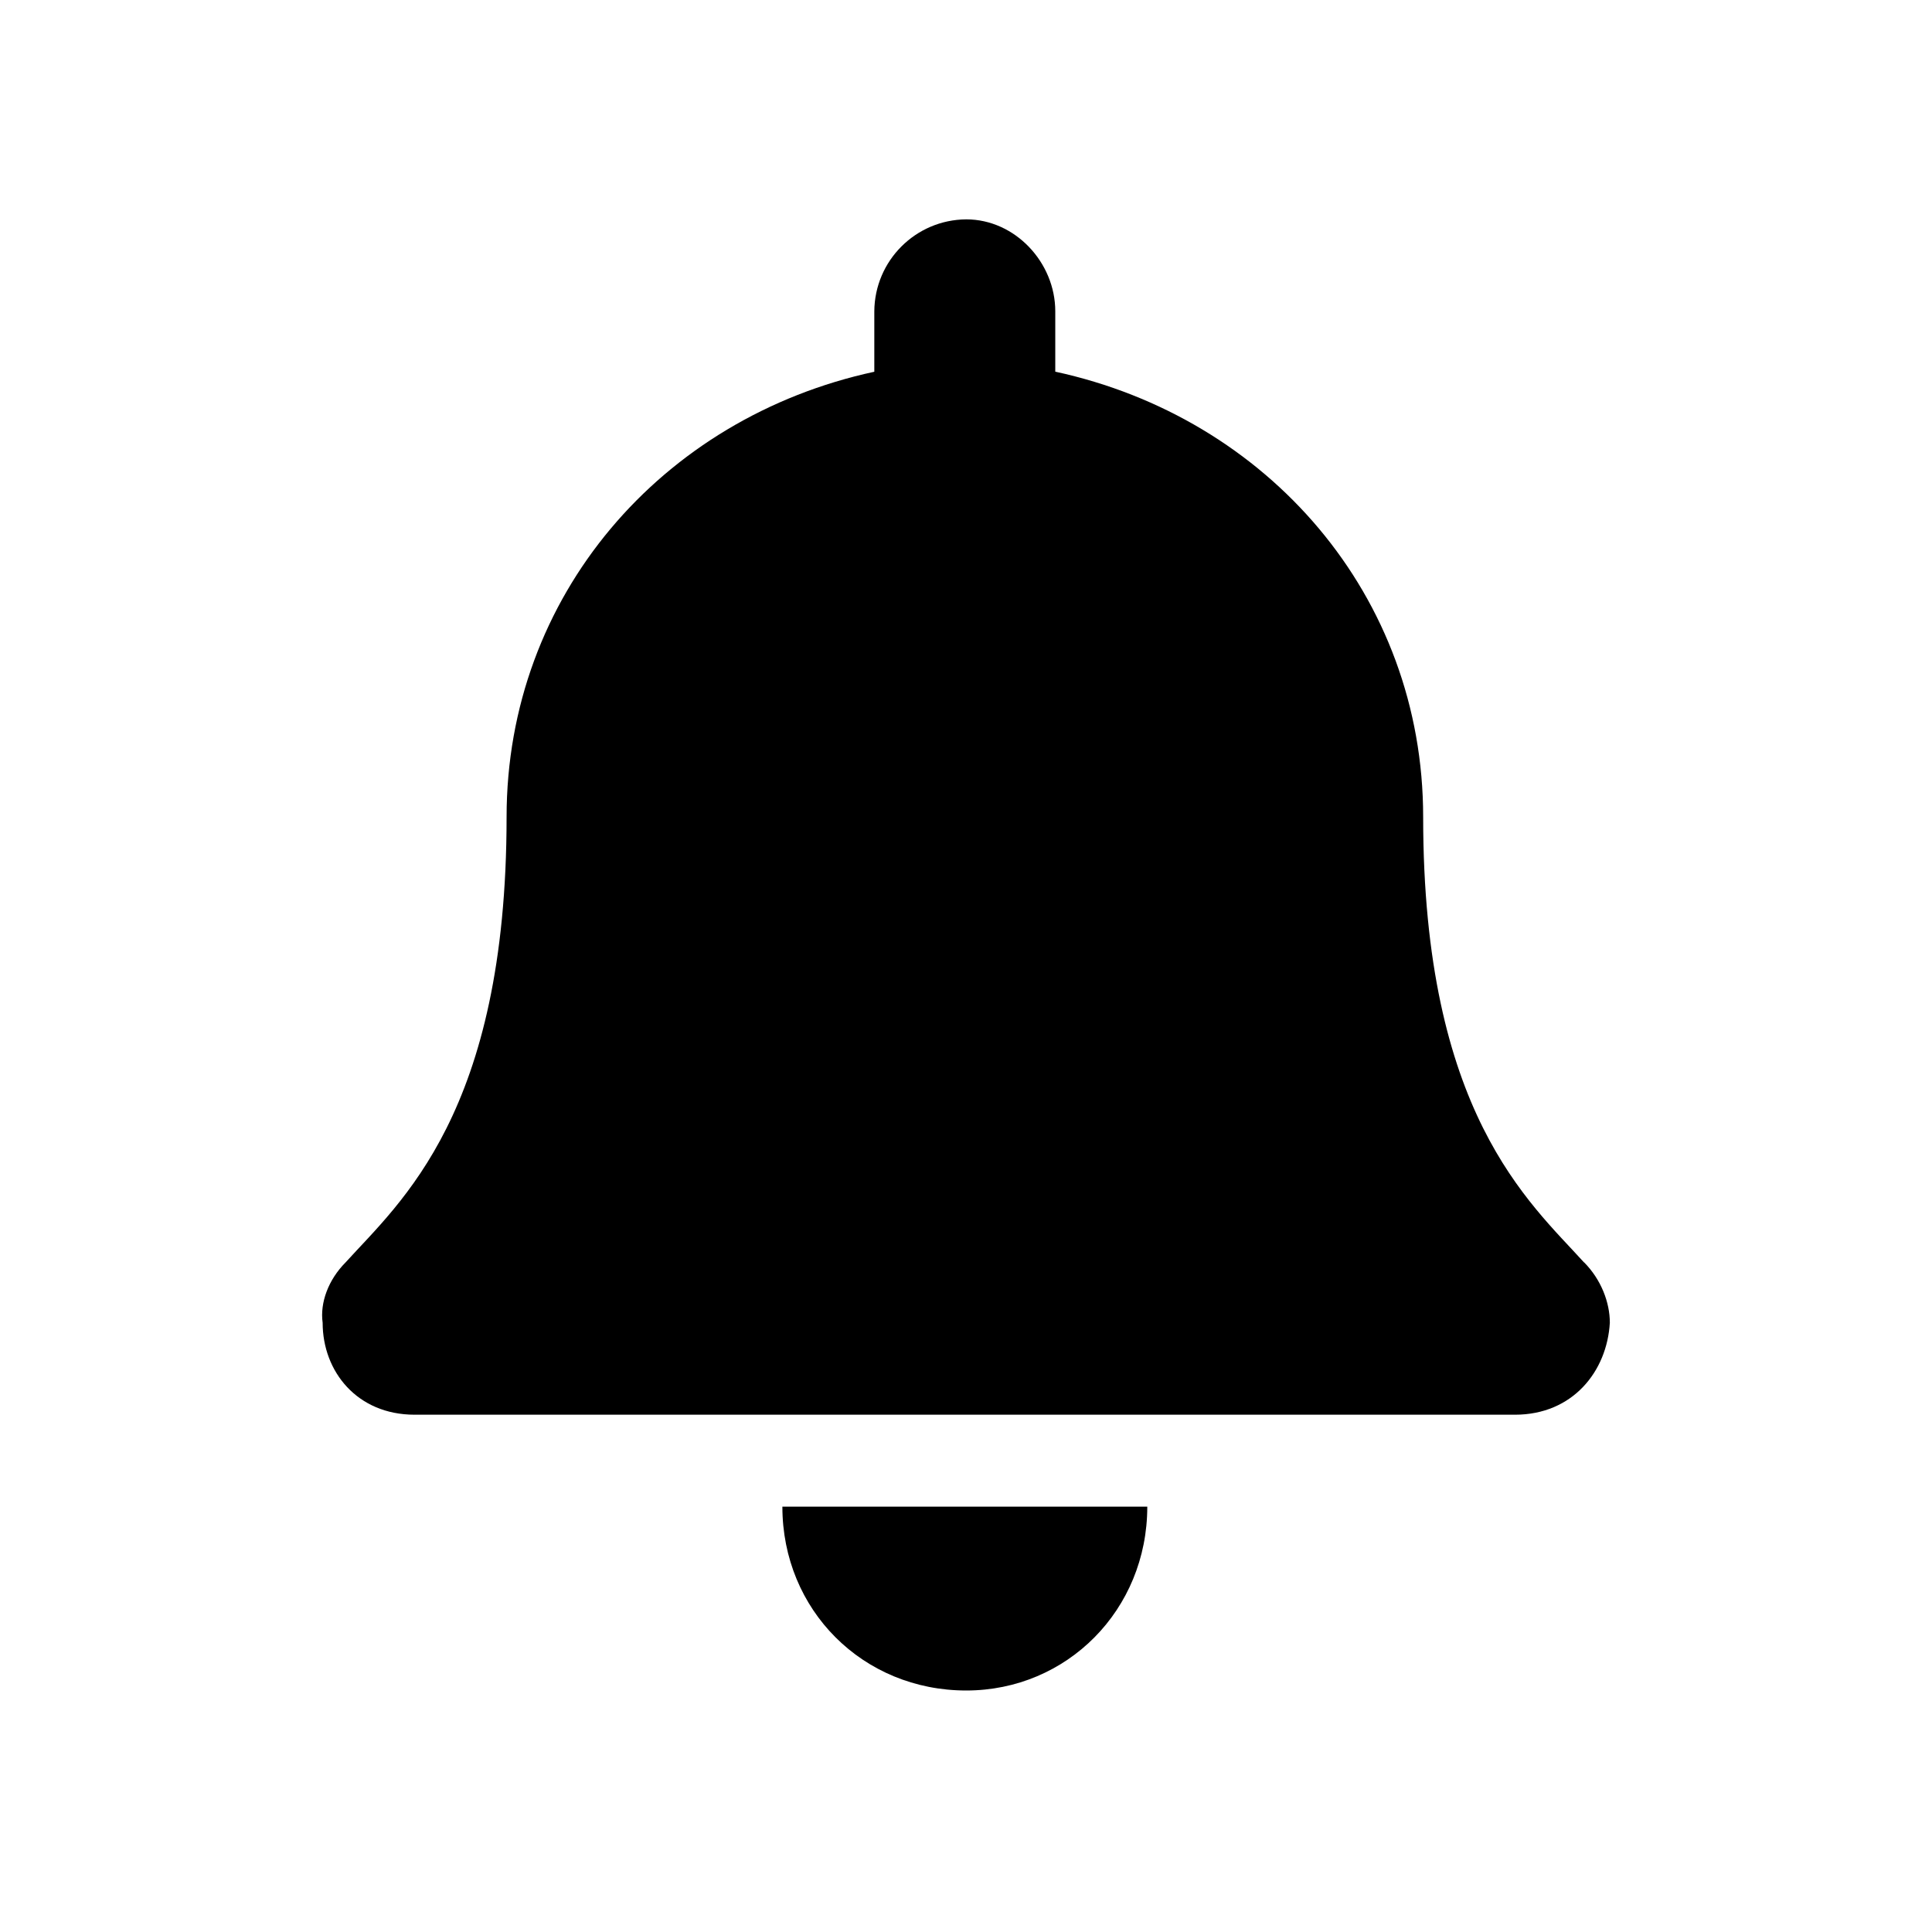
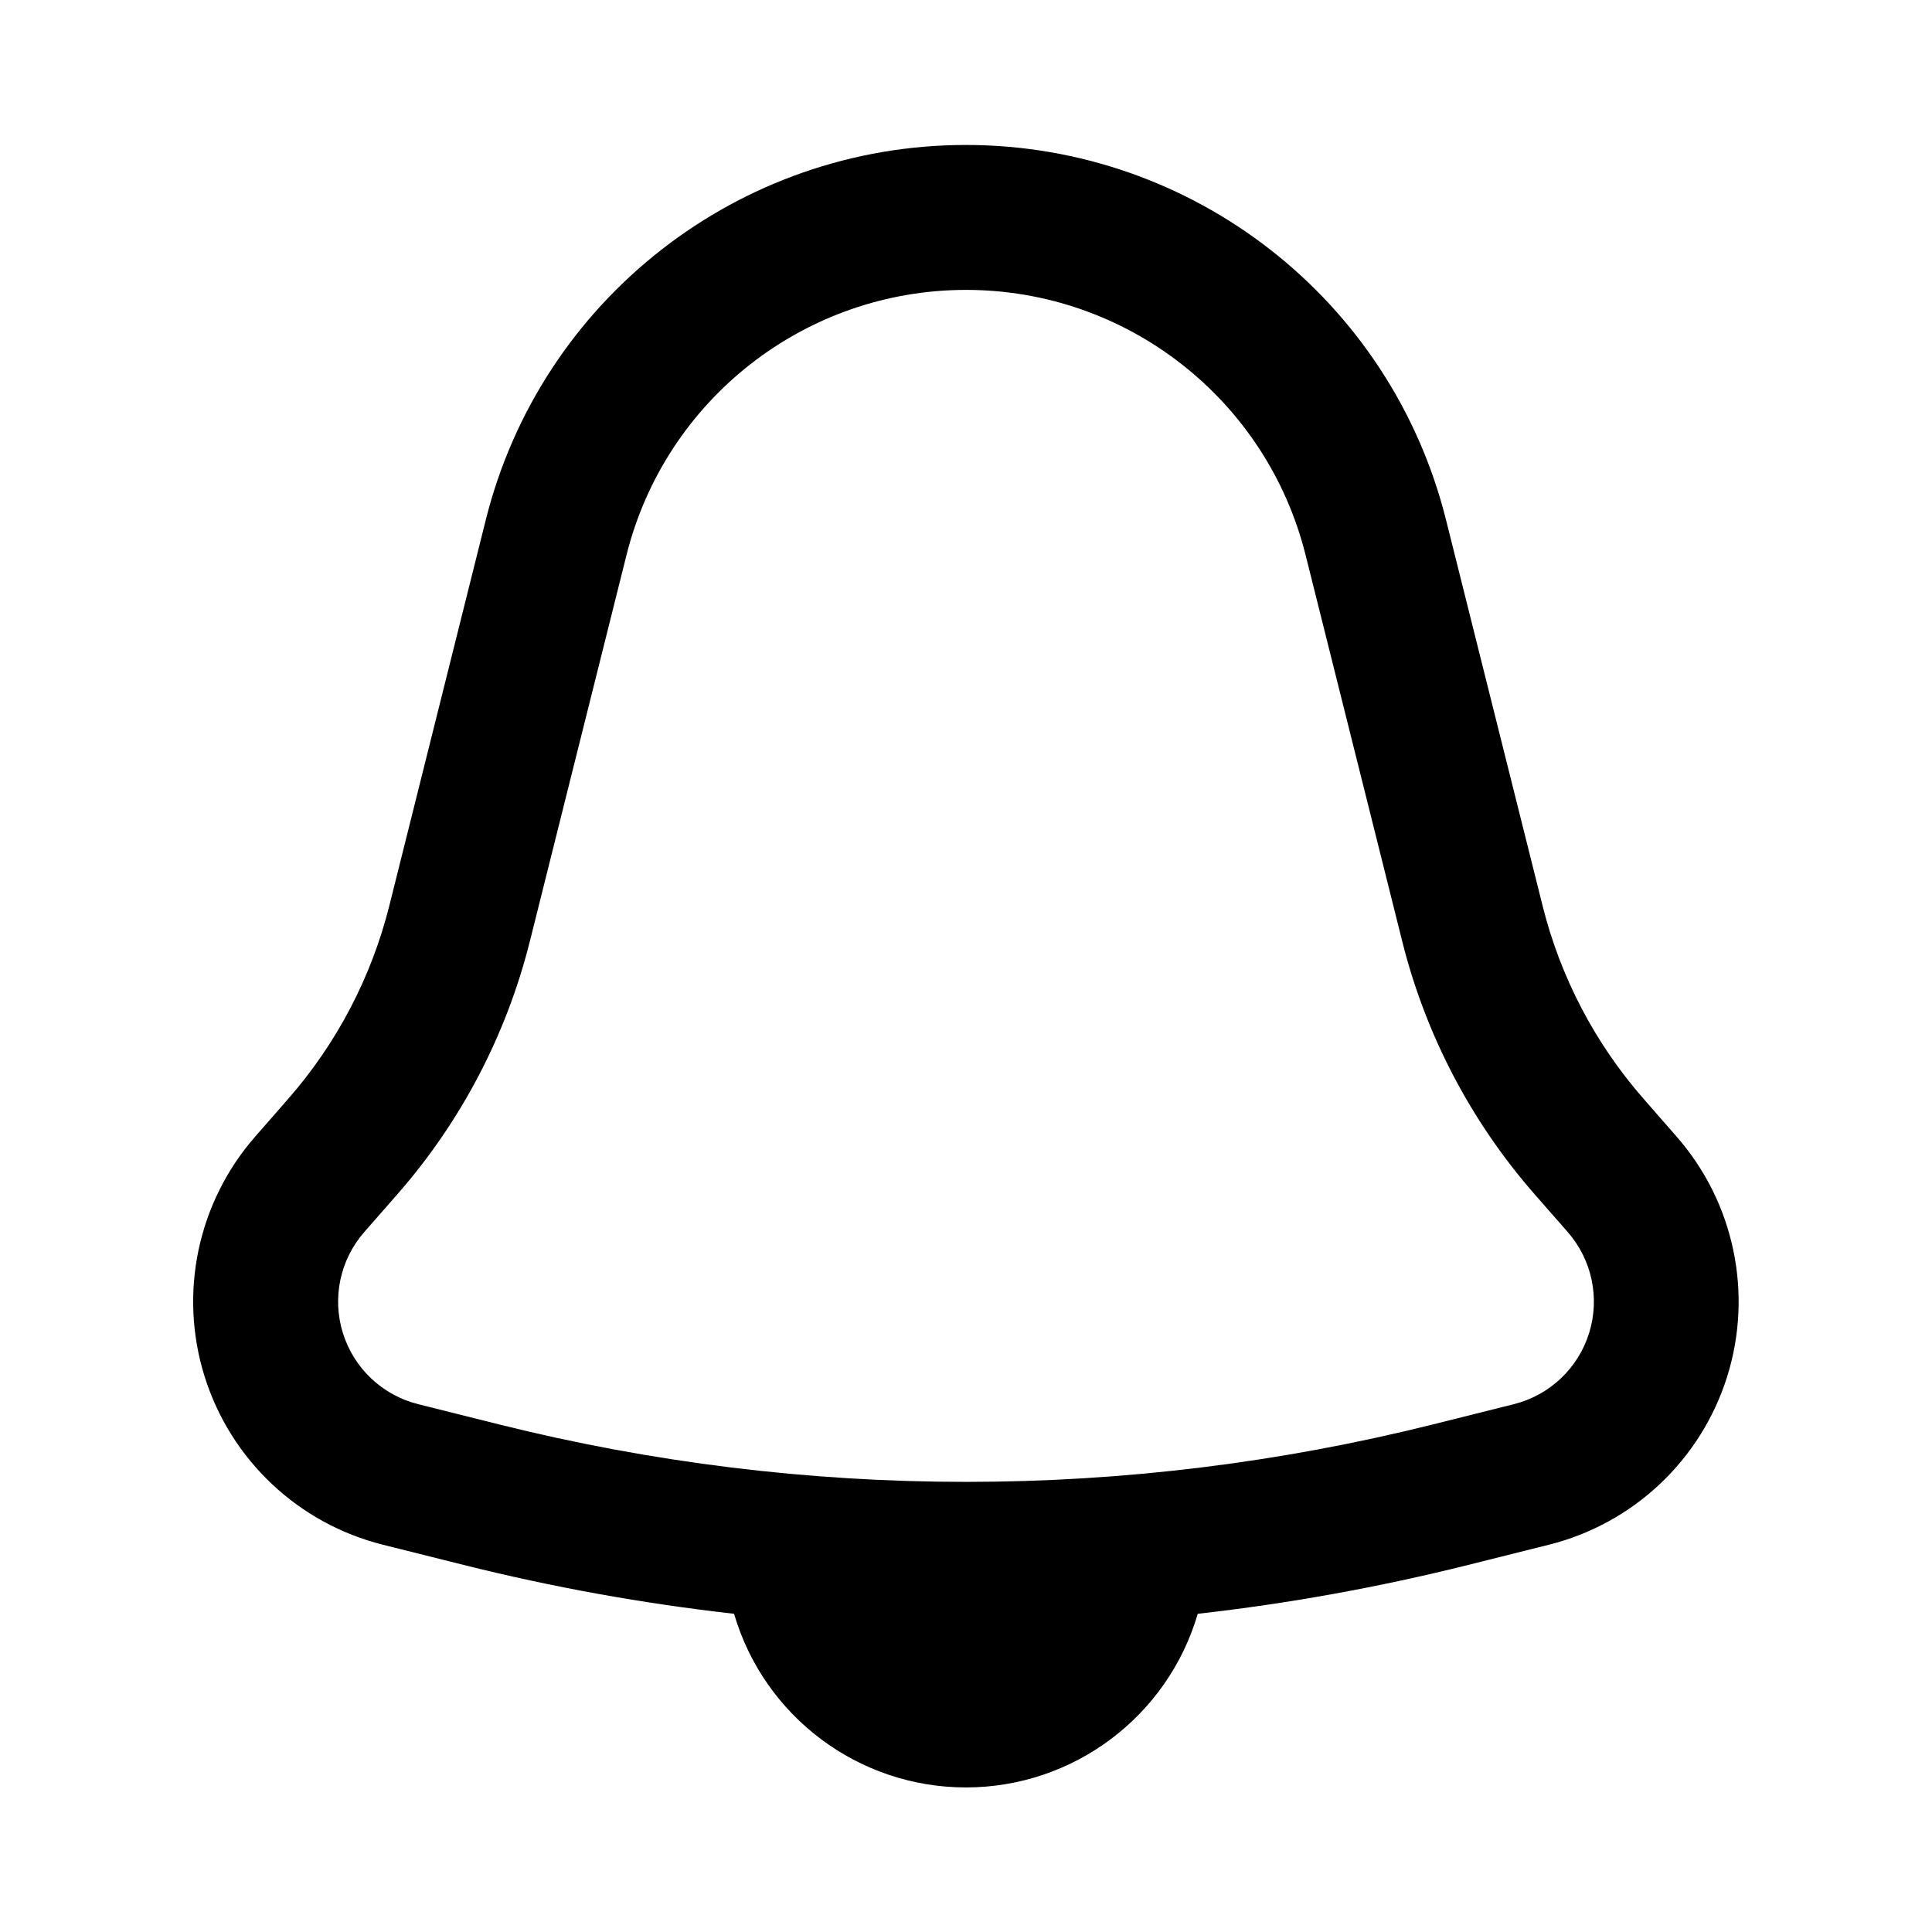
- <svg xmlns="http://www.w3.org/2000/svg" width="24" height="24" class="yc-icon nv-aside-header-footer-item__icon" fill="currentColor" stroke="none">
-   <svg viewBox="0 0 24 24" fill="none">
-     <path d="M12.003 21c1.25 0 2.249-1 2.249-2.284H9.719c0 1.285 1 2.284 2.284 2.284zm7.674-5.318c-.678-.75-1.998-1.856-1.998-5.533 0-2.748-1.928-4.96-4.57-5.532v-.75c0-.606-.499-1.142-1.106-1.142a1.15 1.15 0 00-1.142 1.143v.75c-2.641.57-4.568 2.783-4.568 5.531 0 3.677-1.321 4.783-2 5.533-.213.214-.32.5-.285.75 0 .606.429 1.142 1.142 1.142h13.67c.715 0 1.143-.536 1.178-1.143 0-.25-.107-.535-.32-.75z" fill="currentColor" />
+ <svg xmlns="http://www.w3.org/2000/svg" width="20" height="20" class="yc-icon nv-aside-header-footer-item__icon" fill="currentColor" stroke="none" aria-hidden="true">
+   <svg fill="none">
+     <path fill-rule="evenodd" clip-rule="evenodd" d="m5.486 9.741 1-3.997a3.623 3.623 0 0 1 7.029 0l1 3.997a6.292 6.292 0 0 0 1.368 2.618l.346.395a1.094 1.094 0 0 1-.558 1.782l-.835.209a19.94 19.94 0 0 1-9.672 0l-.835-.209a1.094 1.094 0 0 1-.558-1.782l.346-.395A6.292 6.292 0 0 0 5.486 9.74ZM4.03 9.377l.999-3.996a5.123 5.123 0 0 1 9.94 0l1 3.996a4.792 4.792 0 0 0 1.042 1.994l.346.396a2.594 2.594 0 0 1-1.323 4.224l-.835.209c-.924.231-1.86.4-2.8.506a2.501 2.501 0 0 1-4.8 0 21.436 21.436 0 0 1-2.8-.506l-.835-.209a2.594 2.594 0 0 1-1.323-4.224l.346-.396c.5-.572.858-1.256 1.043-1.994Z" fill="currentColor" />
  </svg>
</svg>
